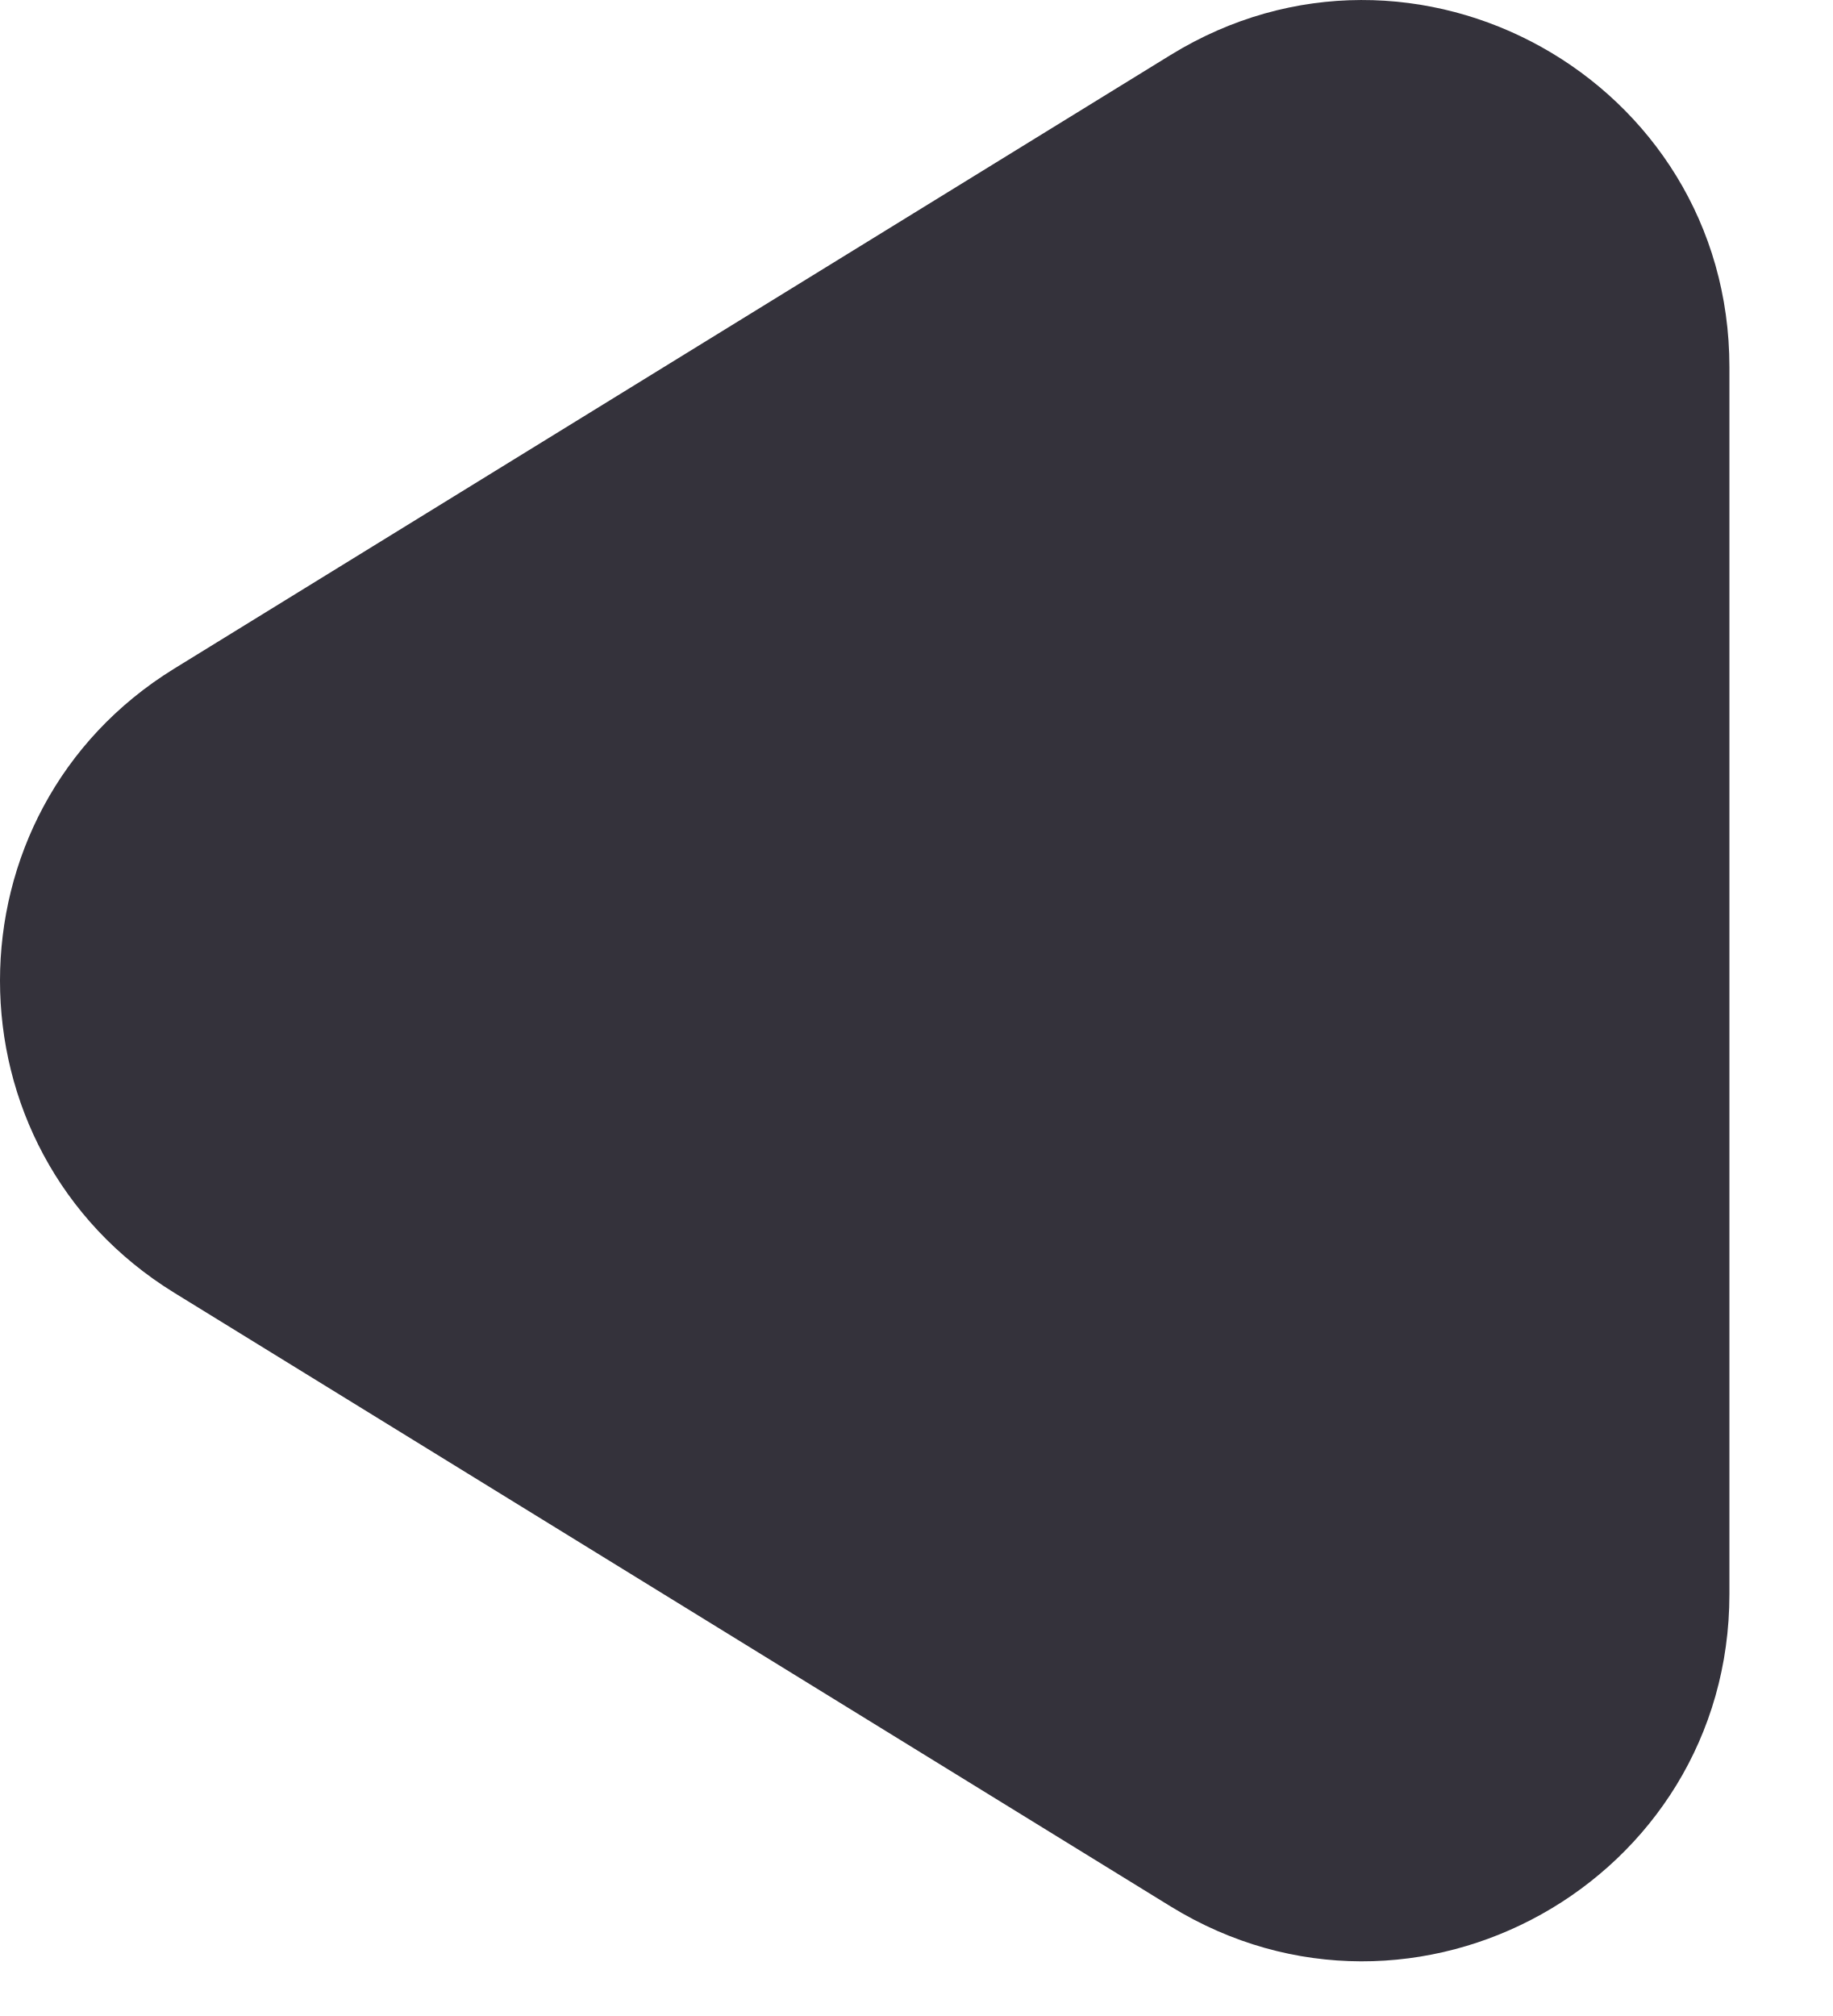
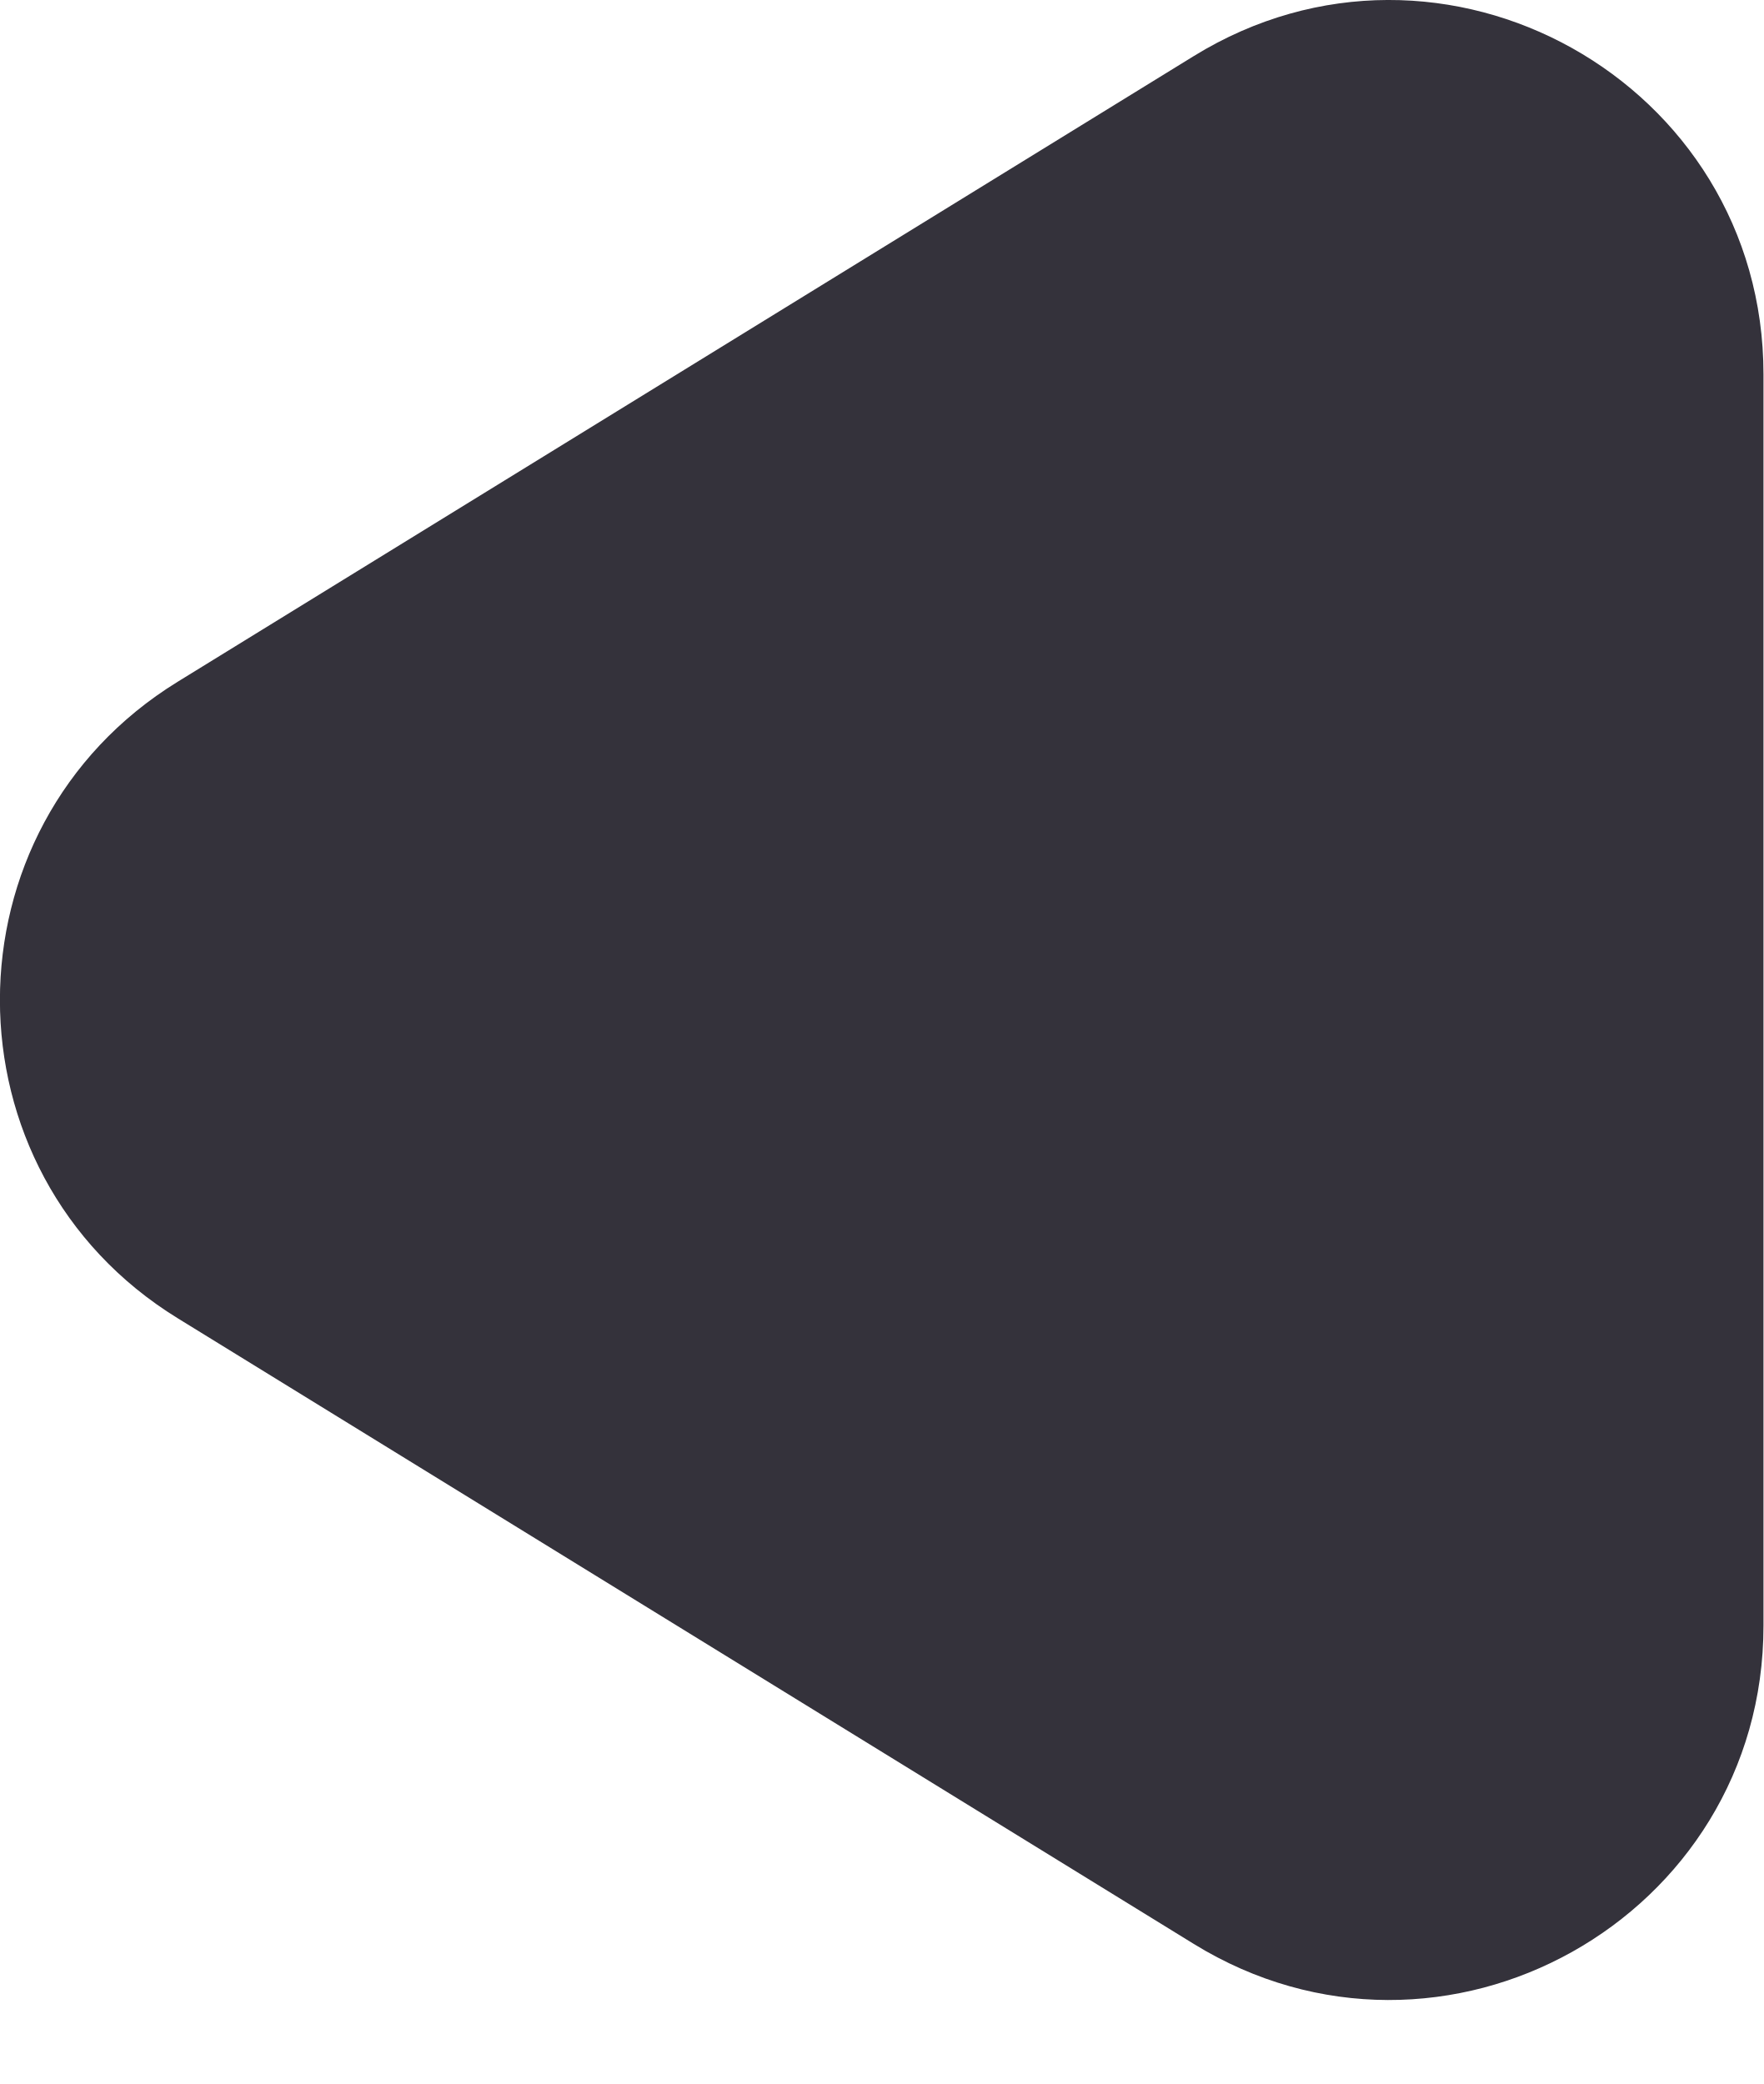
- <svg xmlns="http://www.w3.org/2000/svg" width="10" height="11" viewBox="0 0 10 11" fill="none">
-   <path d="M0.951 7.054C-0.317 6.273 -0.317 4.429 0.951 3.648L6.387 0.3C7.72 -0.52 9.436 0.438 9.436 2.003L9.436 8.698C9.436 10.263 7.72 11.222 6.387 10.402L0.951 7.054Z" fill="#34323B" />
+ <svg xmlns="http://www.w3.org/2000/svg" width="11" height="13" viewBox="0 0 11 13" fill="none">
+   <path d="M1.108 8.223C-0.37 7.313 -0.37 5.163 1.108 4.253L7.446 0.35C8.999 -0.607 11 0.511 11 2.335L11 10.141C11 11.965 8.999 13.083 7.446 12.126L1.108 8.223Z" fill="#34323B" />
</svg>
